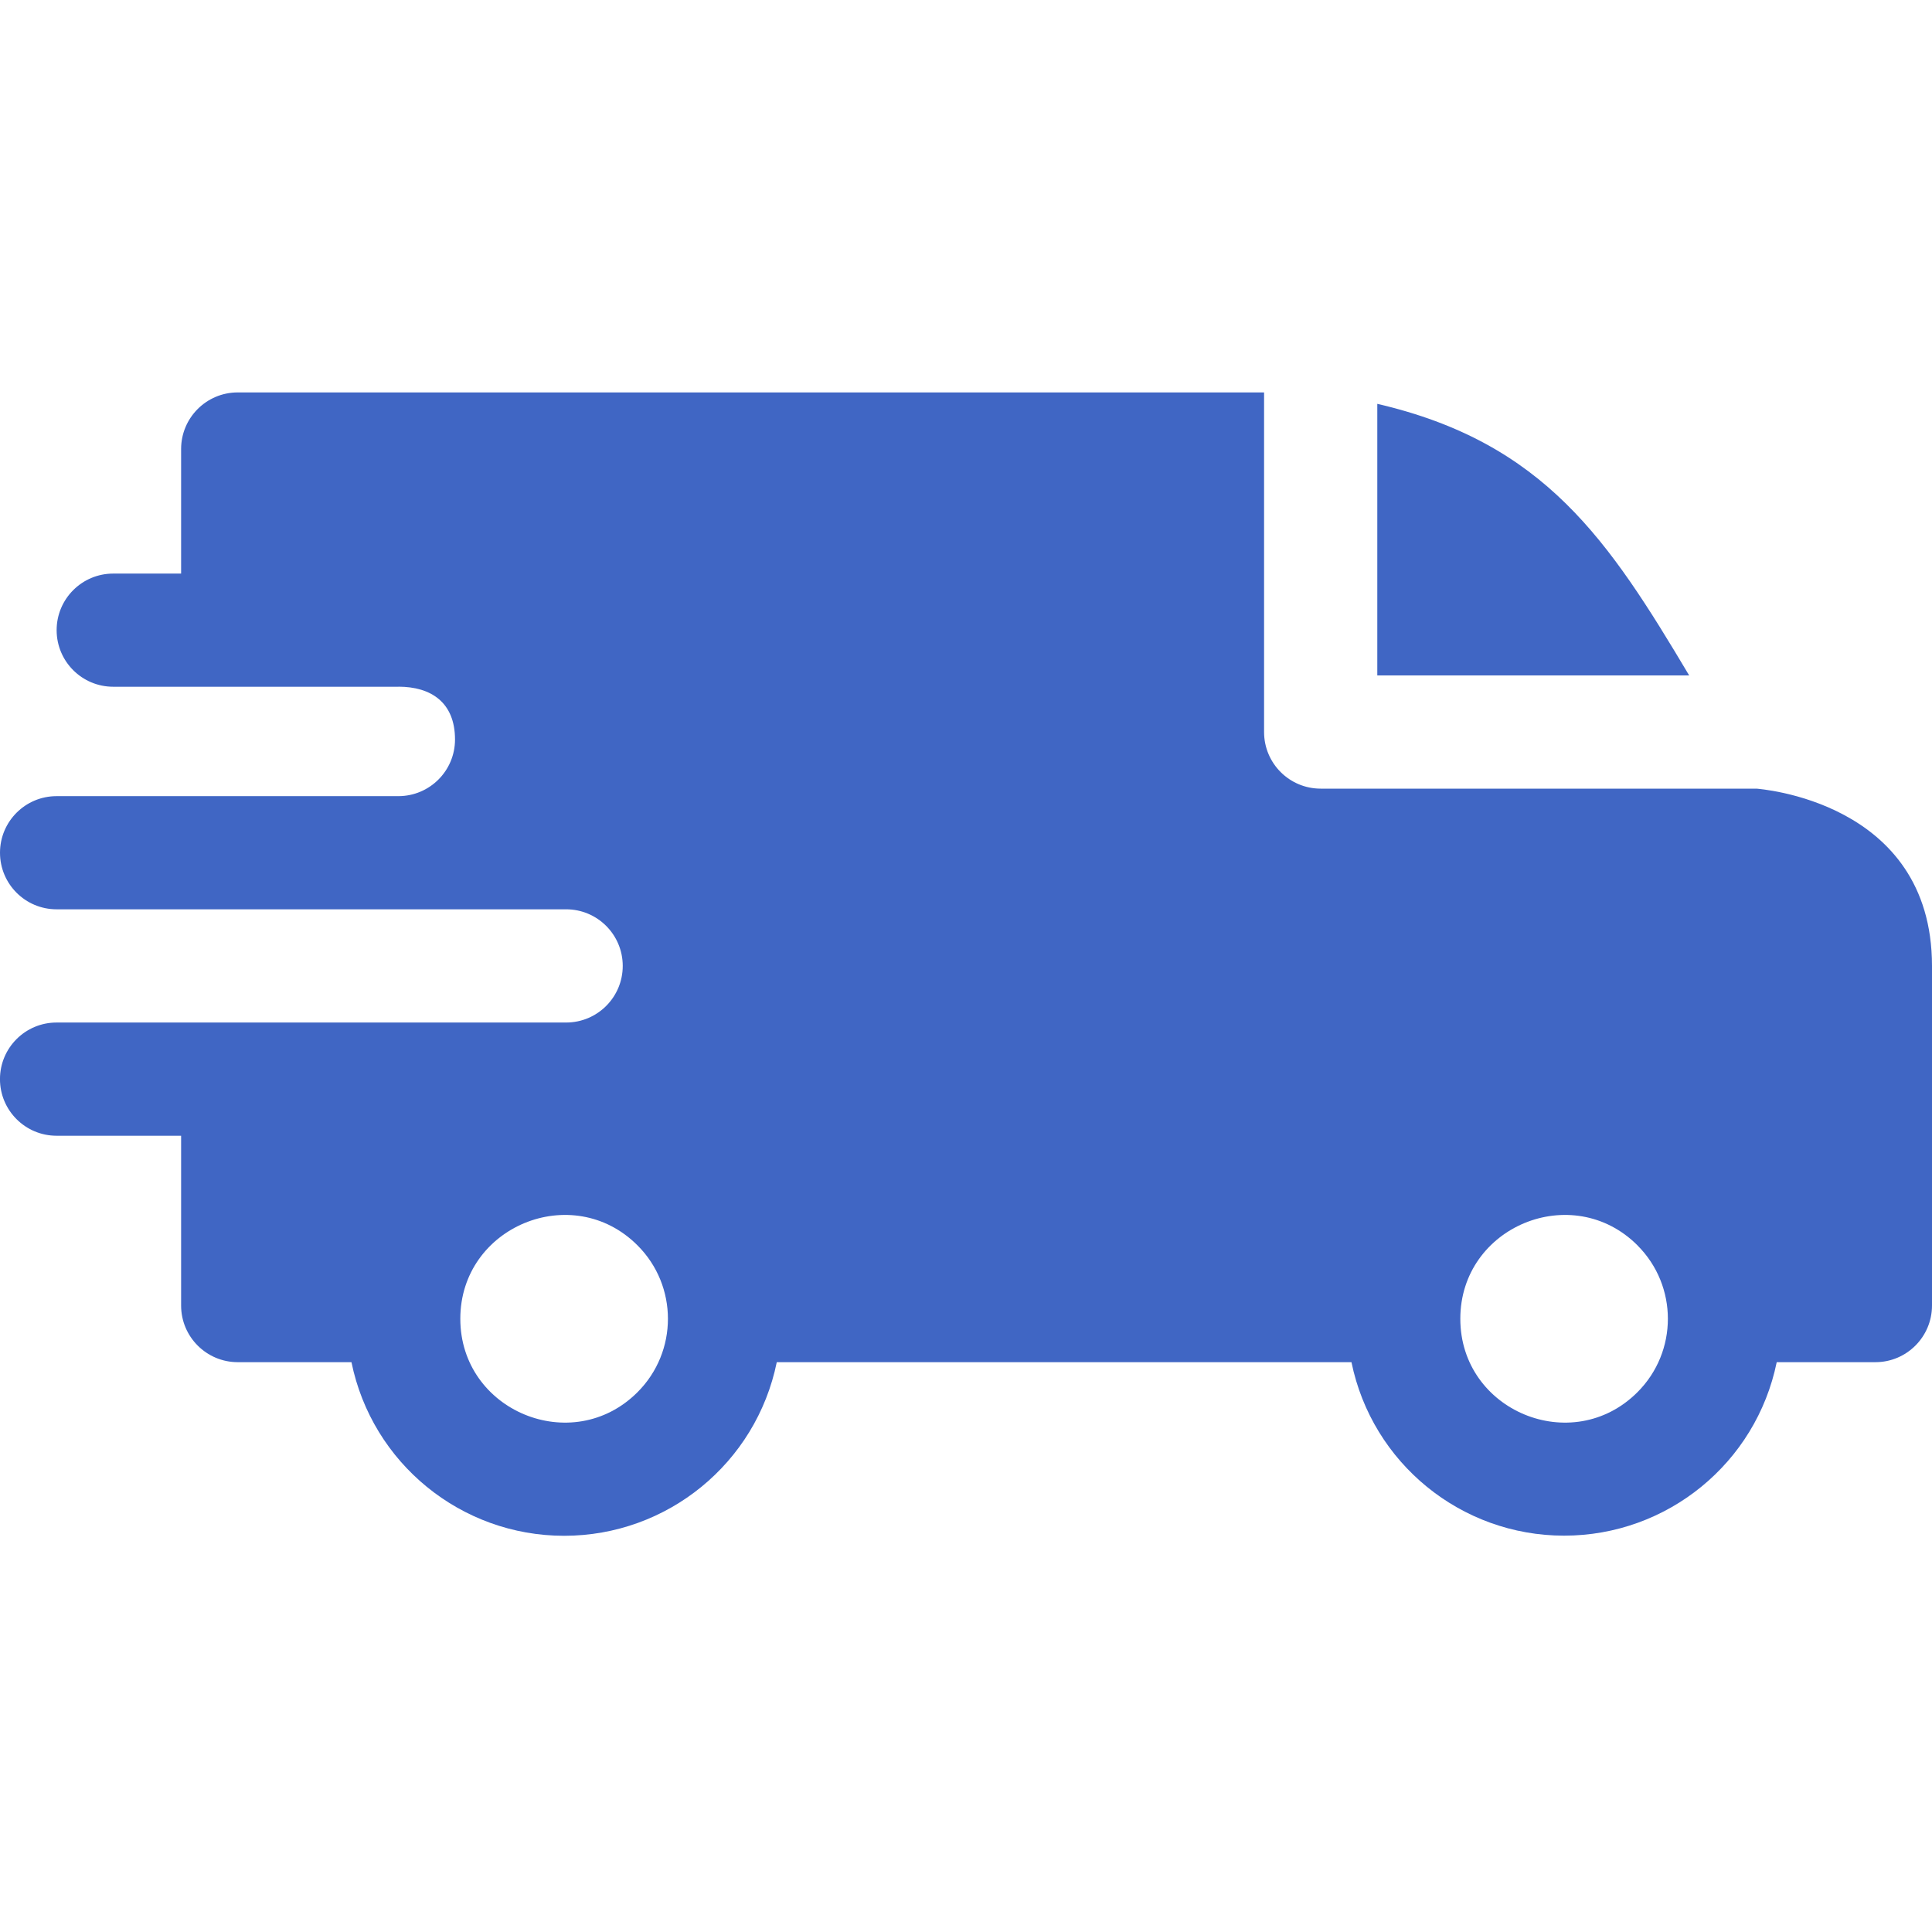
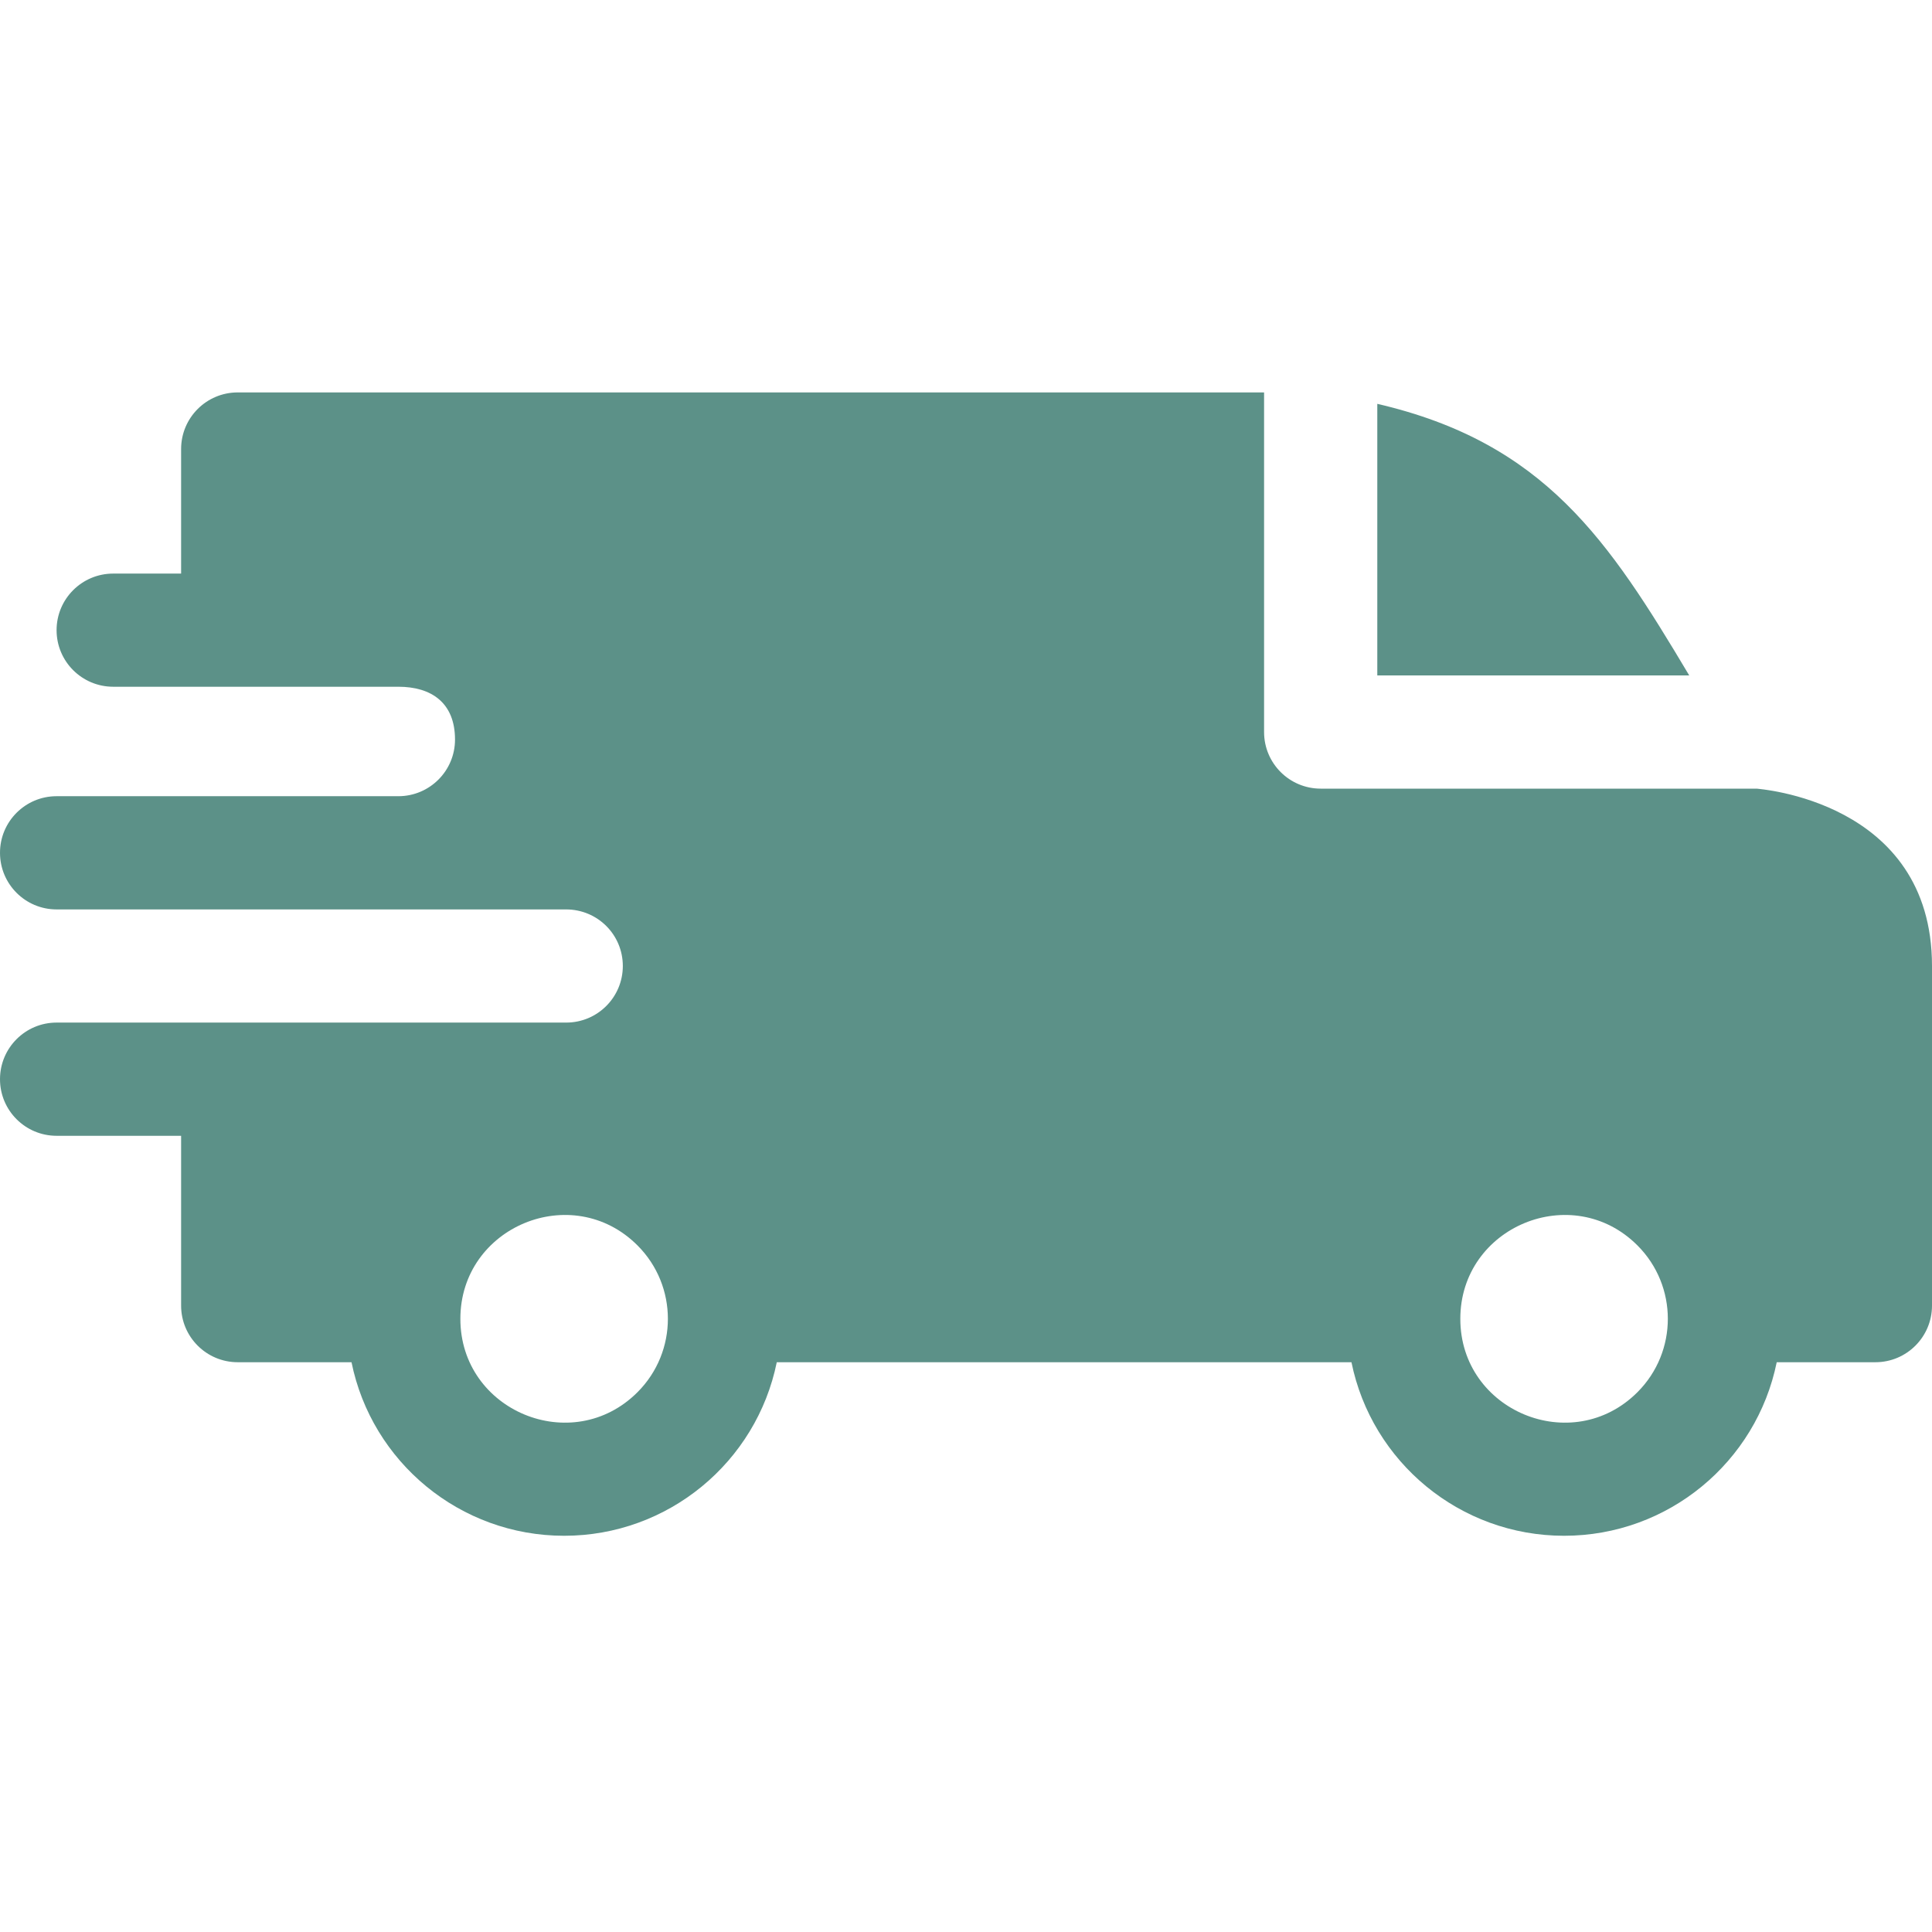
- <svg xmlns="http://www.w3.org/2000/svg" width="35" height="35" fill="none">
-   <path fill-rule="evenodd" clip-rule="evenodd" d="M24.951 7.316c3.035.704 4.195 2.478 5.65 4.92h-5.65v-4.92zM7.217 12.44c.594 0 1.026.287 1.026.957 0 .566-.458 1.024-1.023 1.026H1.025a1.025 1.025 0 000 2.05h9.229a1.025 1.025 0 11.004 2.051H1.025a1.025 1.025 0 100 2.051h2.256v3.076c0 .567.46 1.026 1.026 1.026h2.06a3.932 3.932 0 007.705 0h10.411a3.932 3.932 0 007.704 0h1.788c.566 0 1.025-.46 1.025-1.026V17.5c0-3.009-3.173-3.208-3.176-3.213h-7.898a1.025 1.025 0 01-1.026-1.025V7.109H4.307c-.567 0-1.026.46-1.026 1.026v2.256h-1.23a1.025 1.025 0 100 2.05h5.166zm22.447 10.121a1.88 1.88 0 010 2.66c-1.18 1.18-3.209.34-3.209-1.33 0-1.67 2.028-2.51 3.21-1.33zm-18.115 0a1.88 1.88 0 010 2.66c-1.18 1.18-3.21.34-3.21-1.33 0-1.67 2.03-2.51 3.21-1.33z" fill="#4066C4" />
+ <svg xmlns="http://www.w3.org/2000/svg" width="35" height="35" viewBox="0 0 35 35" fill="none">
+   <path fill-rule="evenodd" clip-rule="evenodd" d="M24.951 7.316C27.986 8.02 29.146 9.794 30.602 12.236H24.951V7.316ZM7.217 12.441C7.811 12.441 8.243 12.728 8.243 13.398C8.243 13.964 7.785 14.422 7.22 14.424H1.025C0.459 14.424 0 14.883 0 15.449C0 16.016 0.459 16.475 1.025 16.475H10.254C10.826 16.475 11.283 16.933 11.283 17.5C11.283 18.066 10.824 18.525 10.258 18.525H1.025C0.459 18.525 0 18.984 0 19.551C0 20.117 0.459 20.576 1.025 20.576H3.281V23.652C3.281 24.219 3.74 24.678 4.307 24.678H6.368C6.735 26.488 8.335 27.822 10.22 27.822C12.105 27.822 13.704 26.488 14.072 24.678H24.483C24.851 26.488 26.45 27.822 28.335 27.822C30.22 27.822 31.819 26.488 32.187 24.678H33.975C34.541 24.678 35 24.219 35 23.652V17.5C35 14.491 31.827 14.292 31.824 14.287H23.926C23.359 14.287 22.9 13.828 22.9 13.262V7.109H4.307C3.74 7.109 3.281 7.568 3.281 8.135V10.391H2.051C1.484 10.391 1.025 10.85 1.025 11.416C1.025 11.982 1.484 12.441 2.051 12.441H7.217ZM29.664 22.562C30.398 23.296 30.398 24.487 29.664 25.221C28.483 26.402 26.455 25.562 26.455 23.892C26.455 22.222 28.483 21.381 29.664 22.562ZM11.549 22.562C12.283 23.296 12.283 24.487 11.549 25.221C10.368 26.402 8.34 25.562 8.34 23.892C8.34 22.222 10.368 21.381 11.549 22.562Z" fill="#5C9188" />
</svg>
